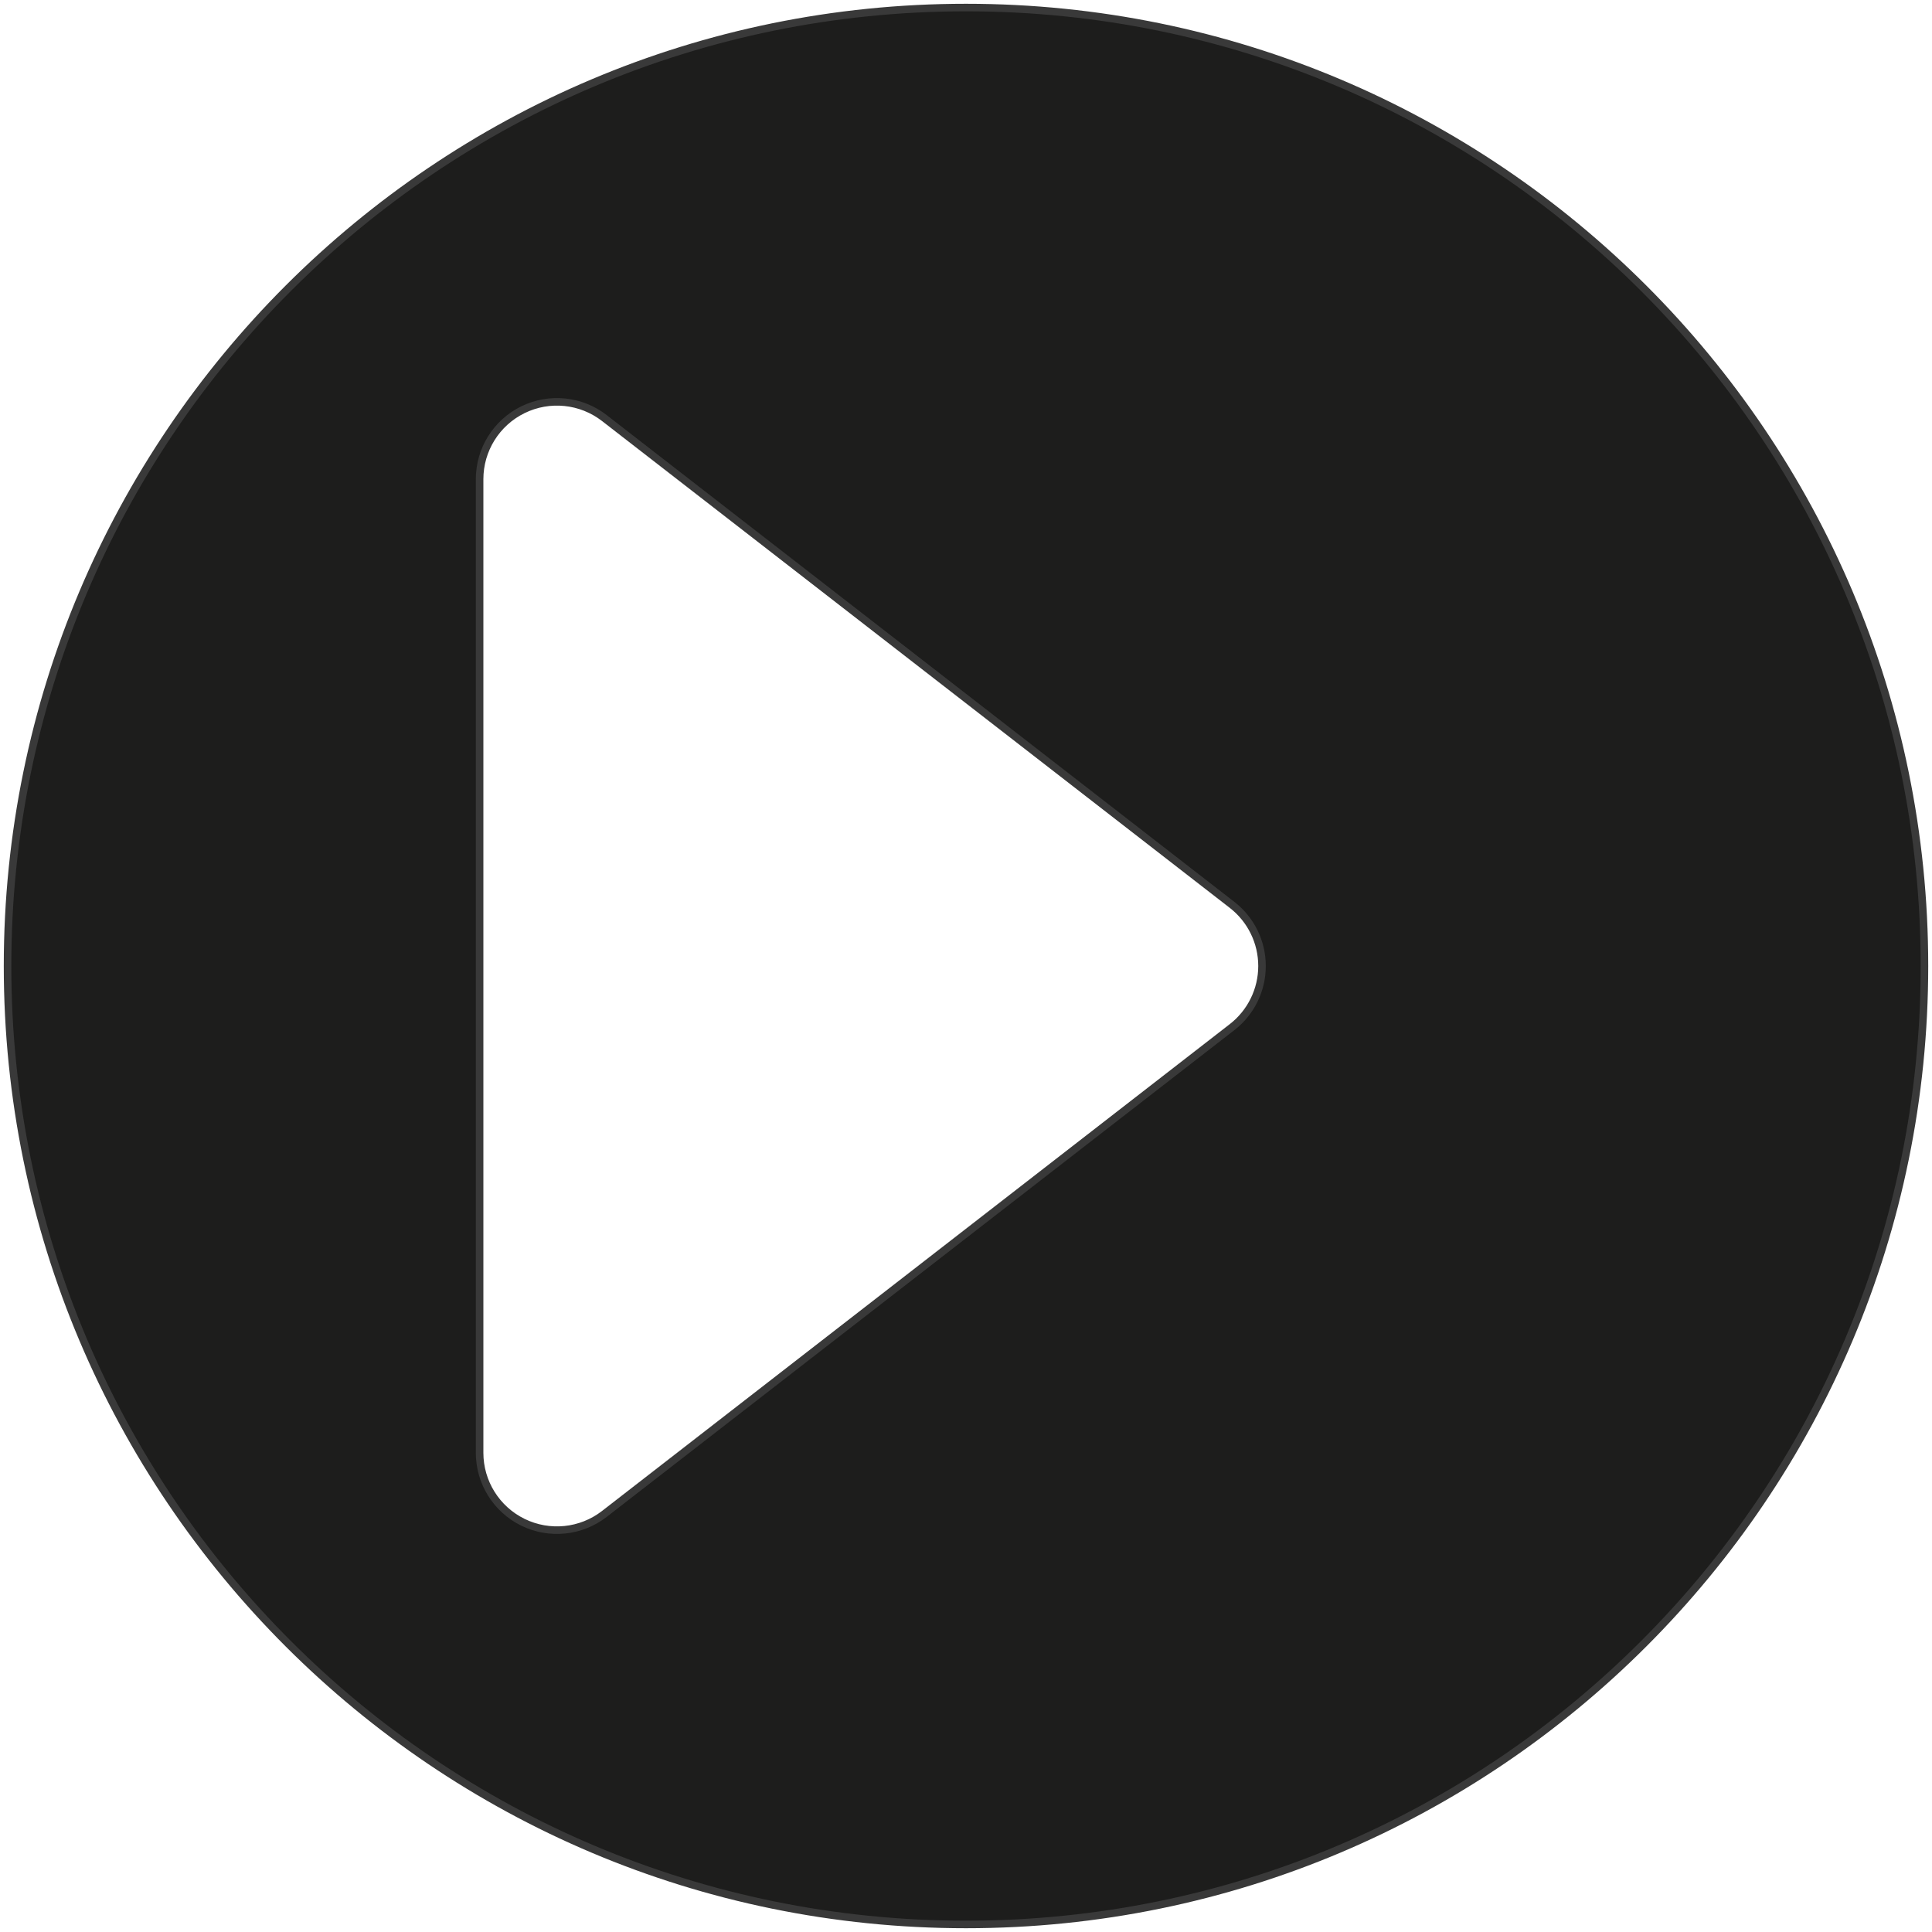
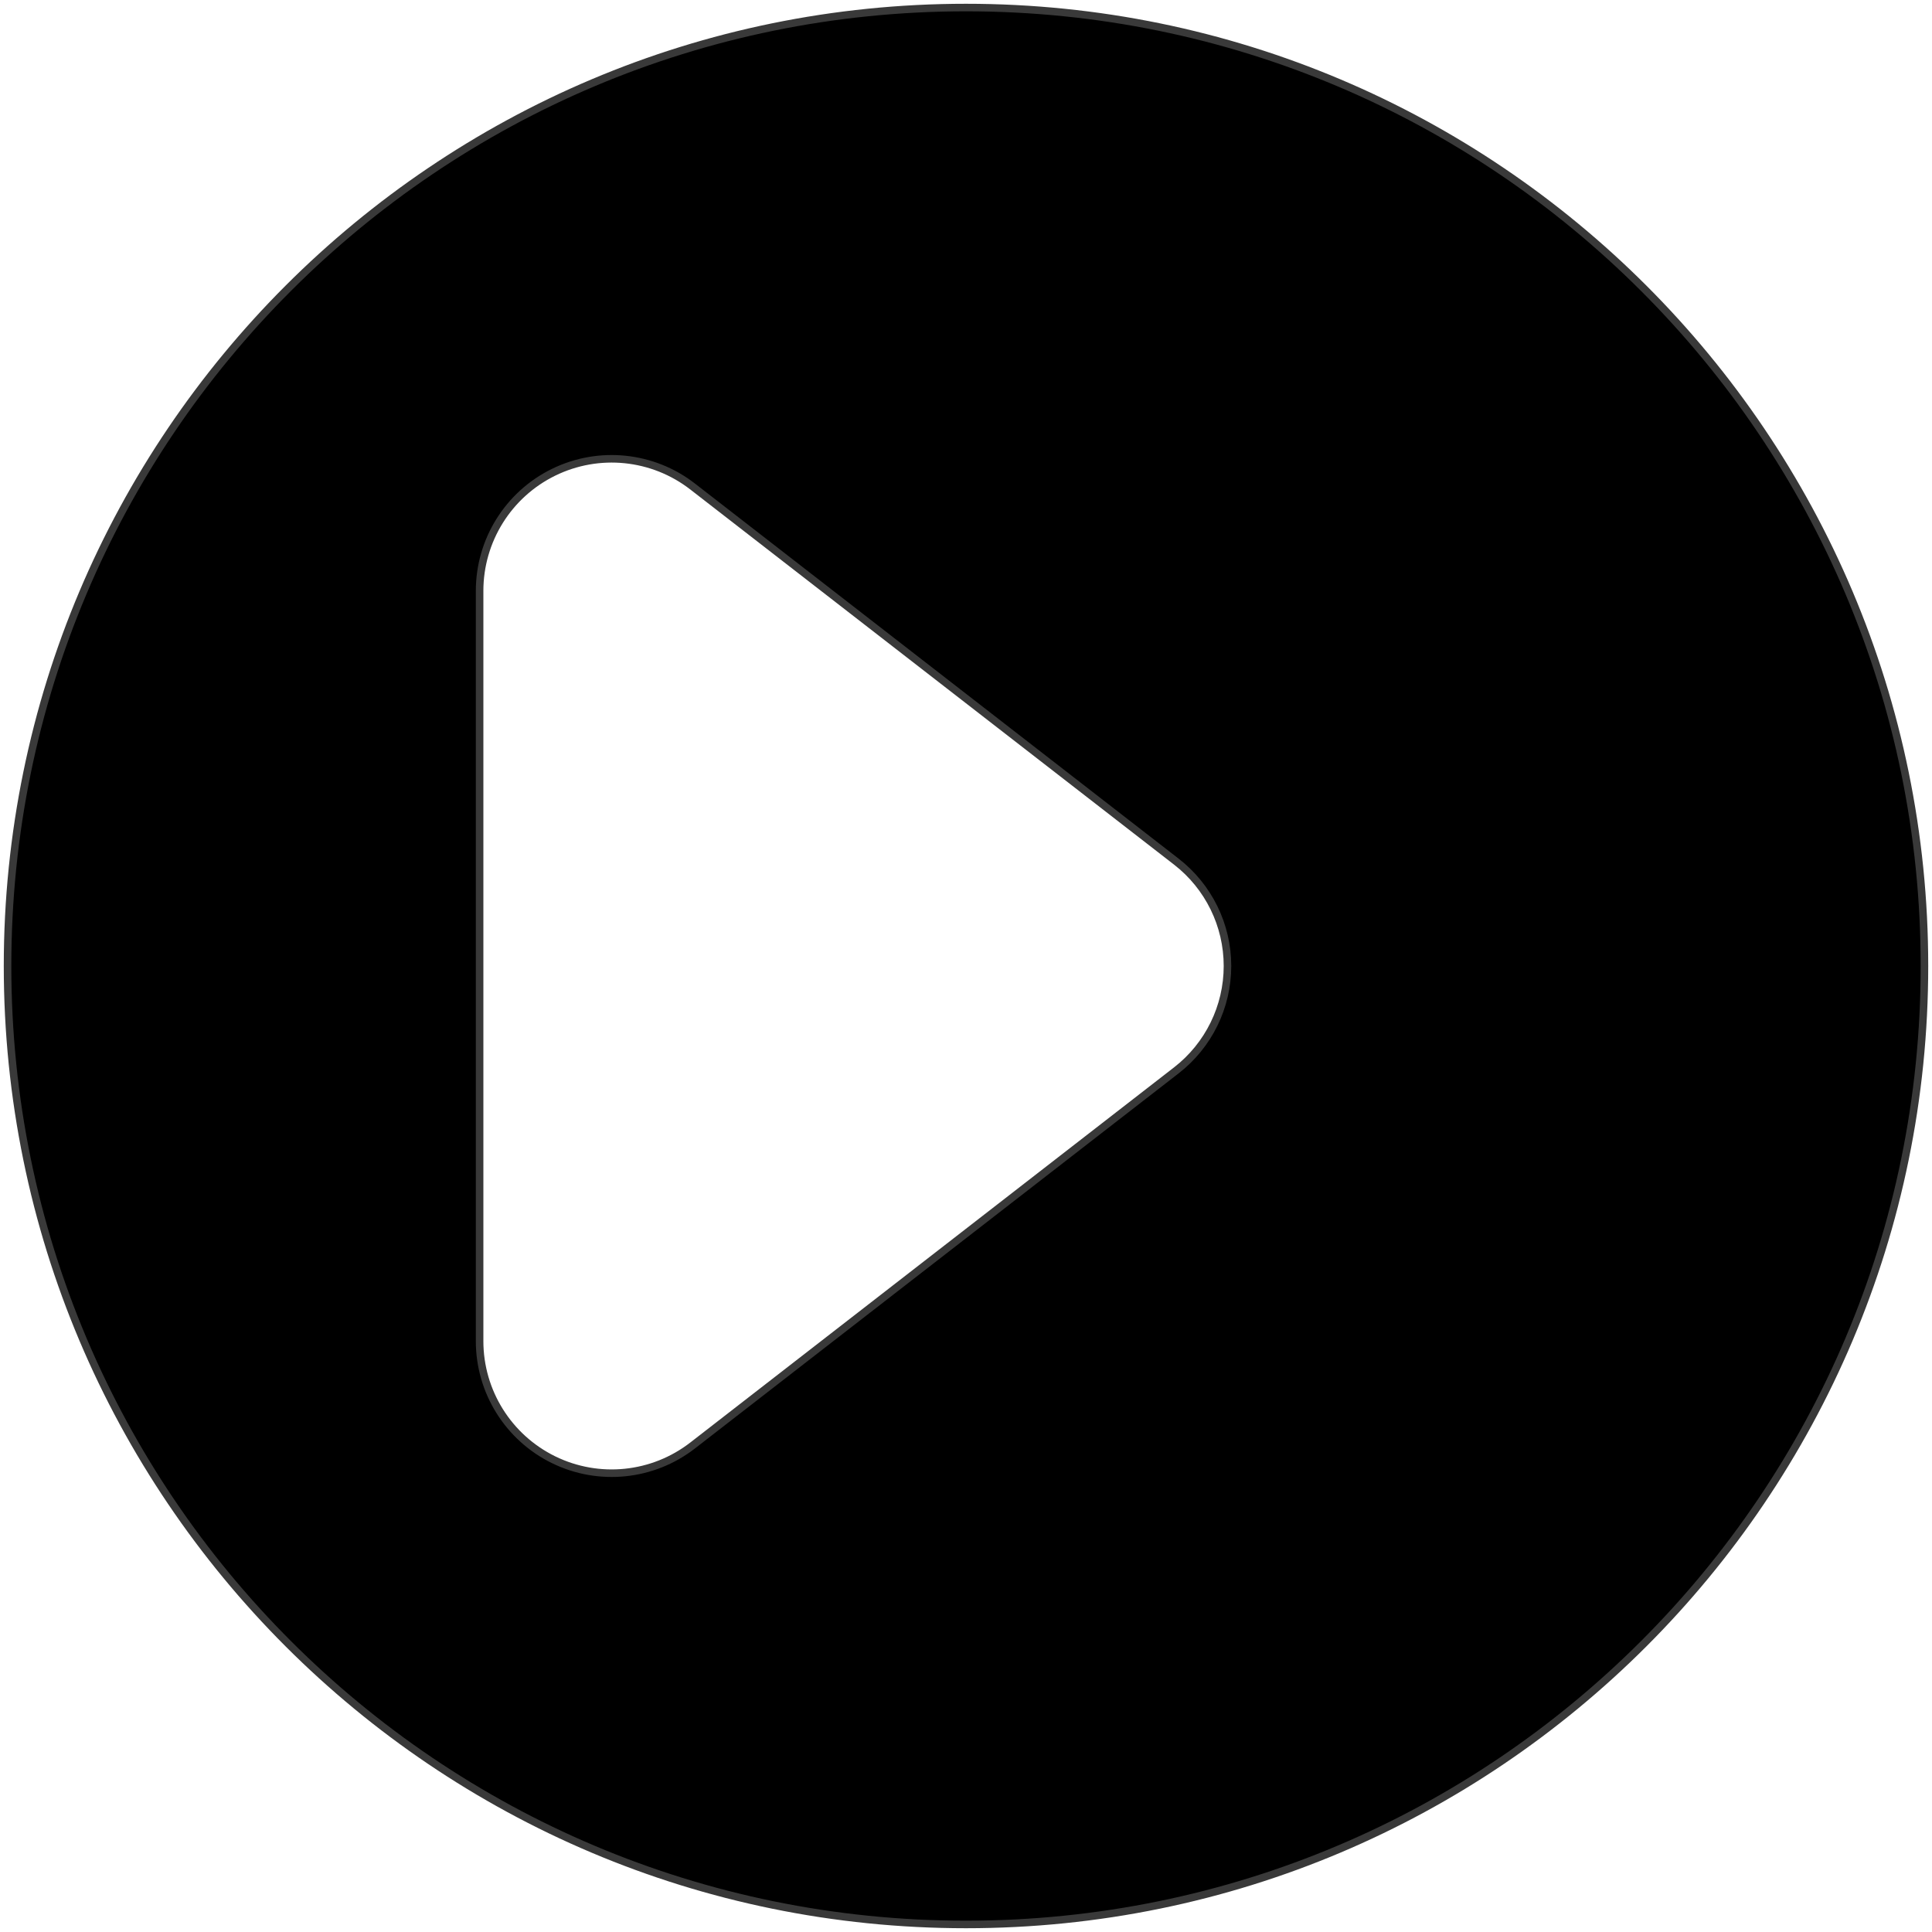
<svg xmlns="http://www.w3.org/2000/svg" viewBox="0 0 512 512" width="512" height="512" role="img" aria-label="Niango">
-   <path fill="#1D1D1C" fill-rule="evenodd" stroke="#393939" stroke-width="2" vector-effect="non-scaling-stroke" d="M 256 2 A 254 254 0 1 0 256 510 A 254 254 0 1 0 256 2 Z M 127.10 126.99 A 20.5 20.5 0 0 1 160.16 110.79 L 326.51 239.80 A 20.5 20.5 0 0 1 326.51 272.20 L 160.16 401.21 A 20.5 20.5 0 0 1 127.10 385.01 Z" />
+   <path fill="#000000" fill-rule="evenodd" stroke="#393939" stroke-width="2" vector-effect="non-scaling-stroke" d="M 256 2 A 254 254 0 1 0 256 510 A 254 254 0 1 0 256 2 Z M 127.10 156.59 A 35 35 0 0 1 183.55 128.93 L 311.74 228.34 A 35 35 0 0 1 311.74 283.66 L 183.55 383.07 A 35 35 0 0 1 127.10 355.41 Z" />
</svg>
